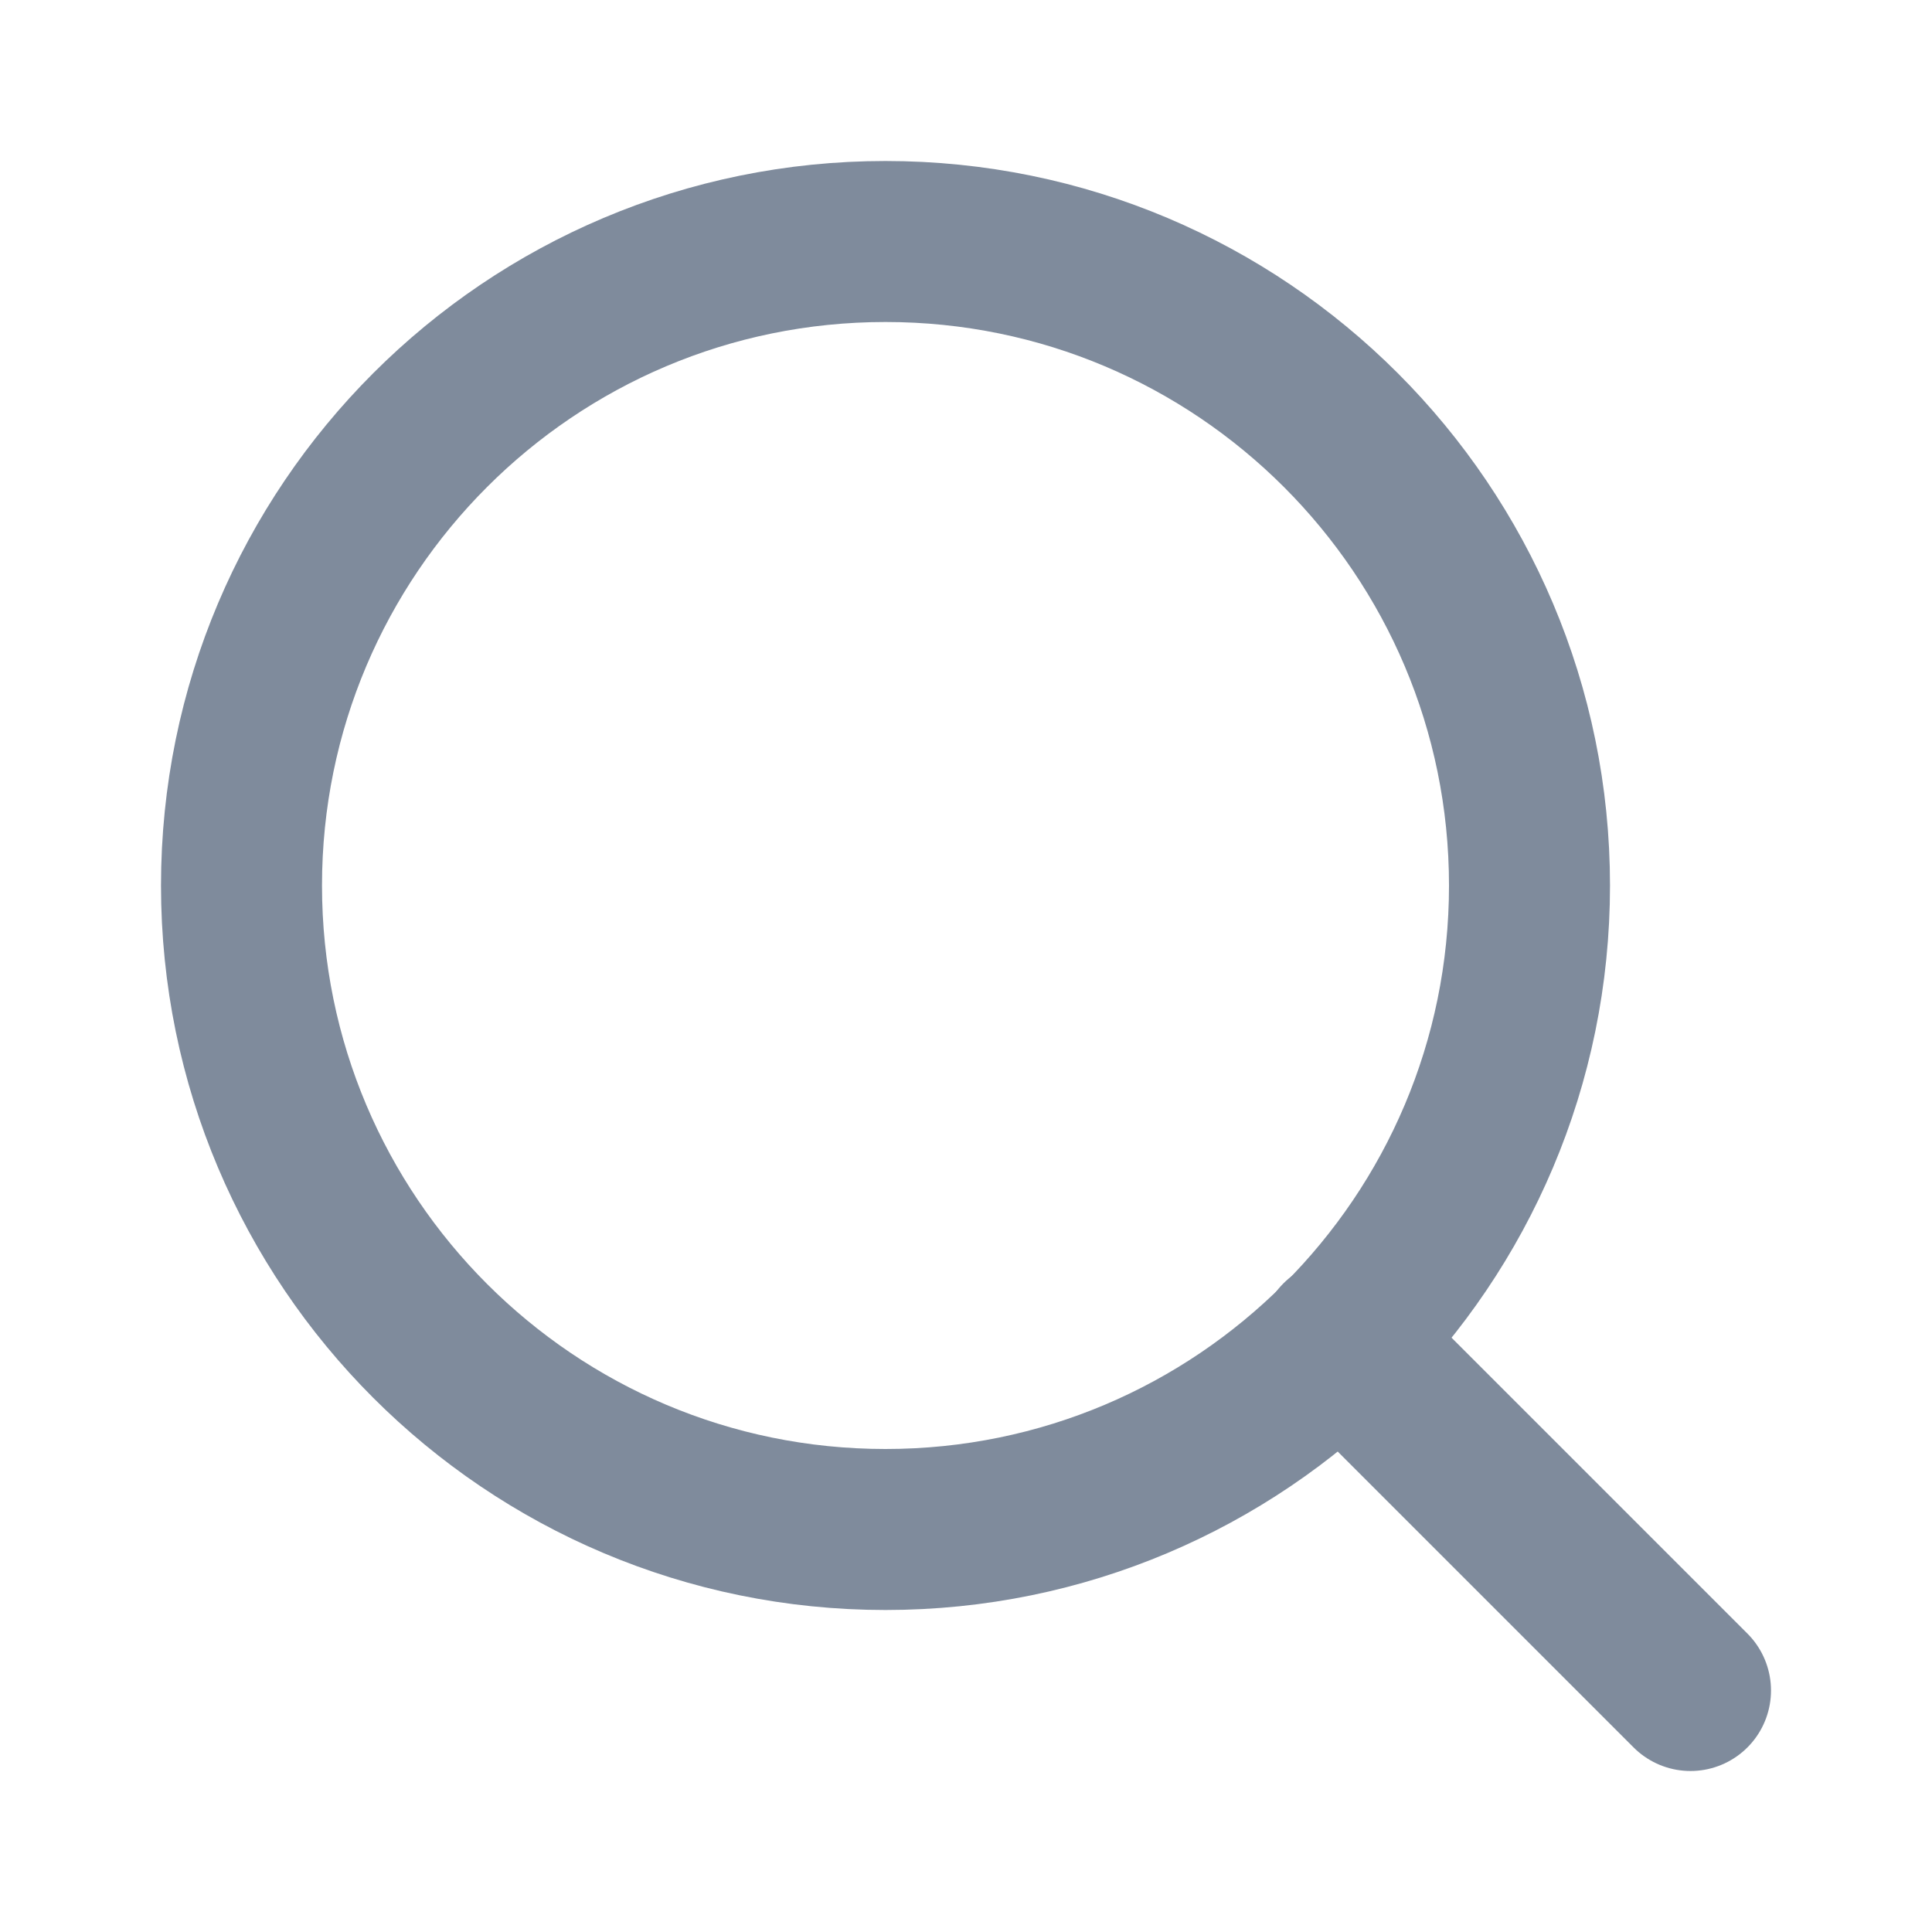
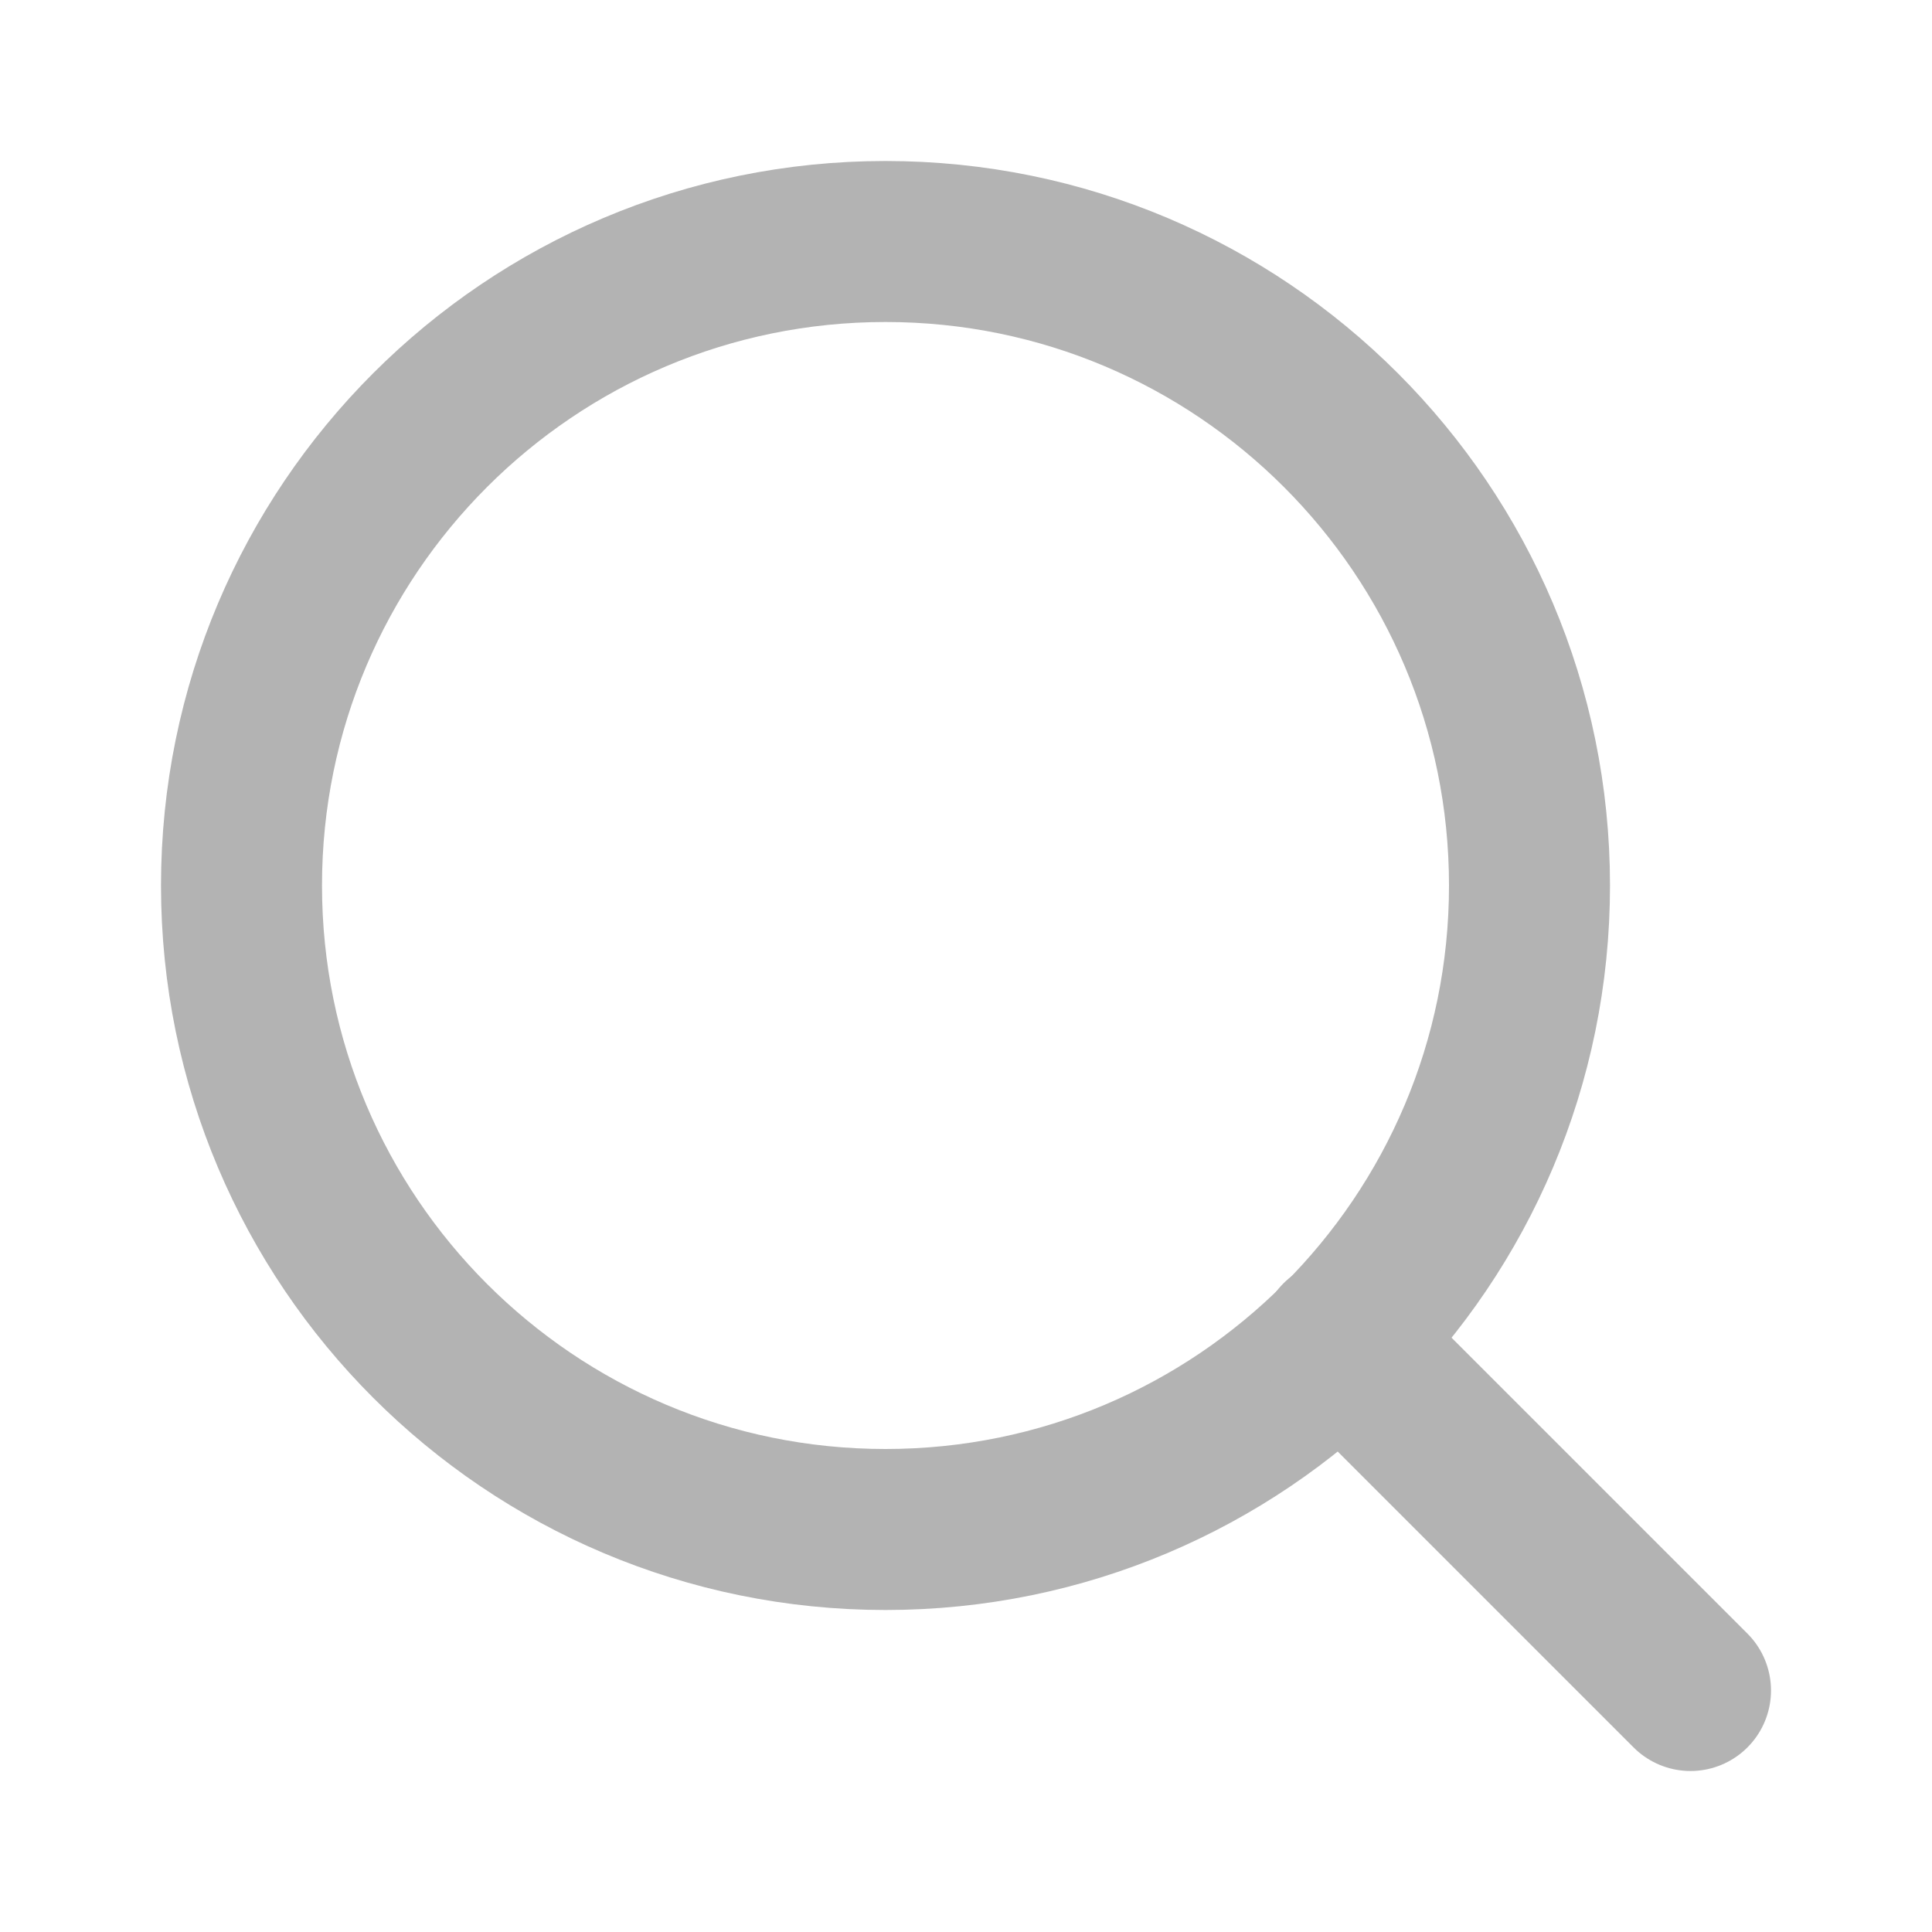
- <svg xmlns="http://www.w3.org/2000/svg" width="24" height="24" viewBox="0 0 24 24" fill="none" stroke="#7F8B9C" stroke-width="2" stroke-linecap="round" stroke-linejoin="round" class="feather feather-search">
+ <svg xmlns="http://www.w3.org/2000/svg" width="24" height="24" viewBox="0 0 24 24" fill="none" stroke="#B3B3B3" stroke-width="2" stroke-linecap="round" stroke-linejoin="round" class="feather feather-search">
  <circle cx="11" cy="11" r="8" />
  <line x1="21" y1="21" x2="16.65" y2="16.65" />
</svg>
